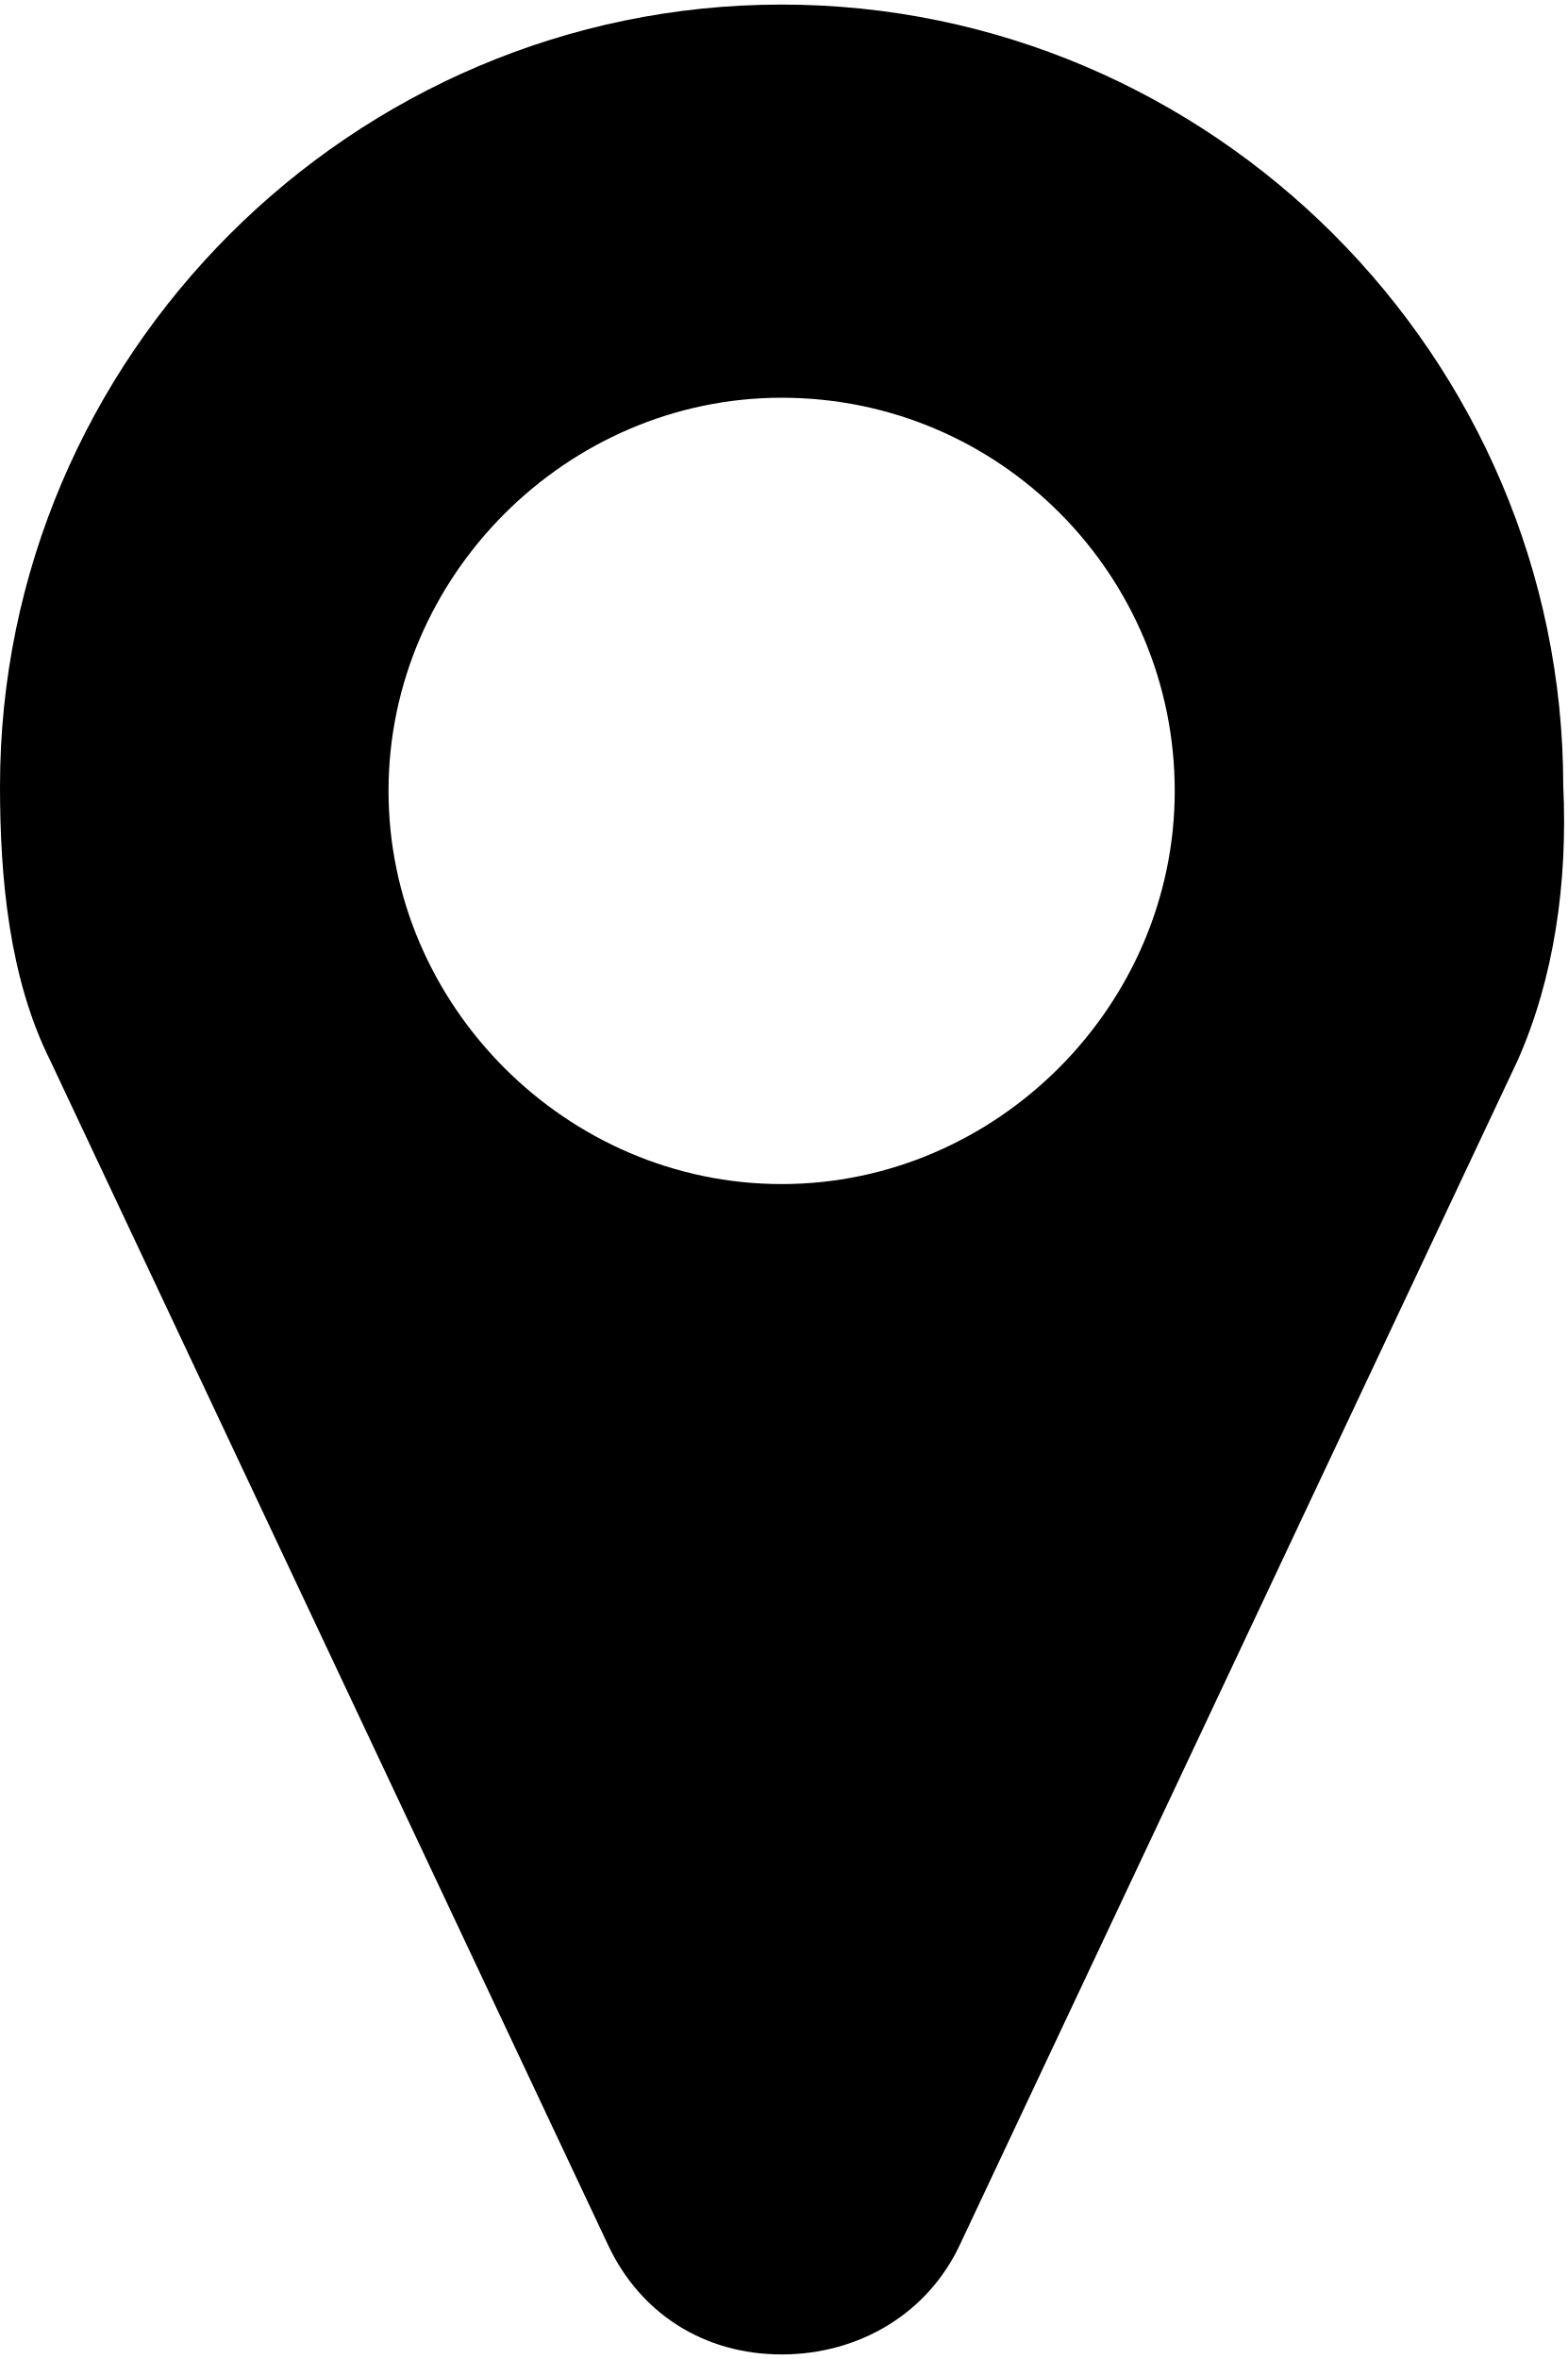
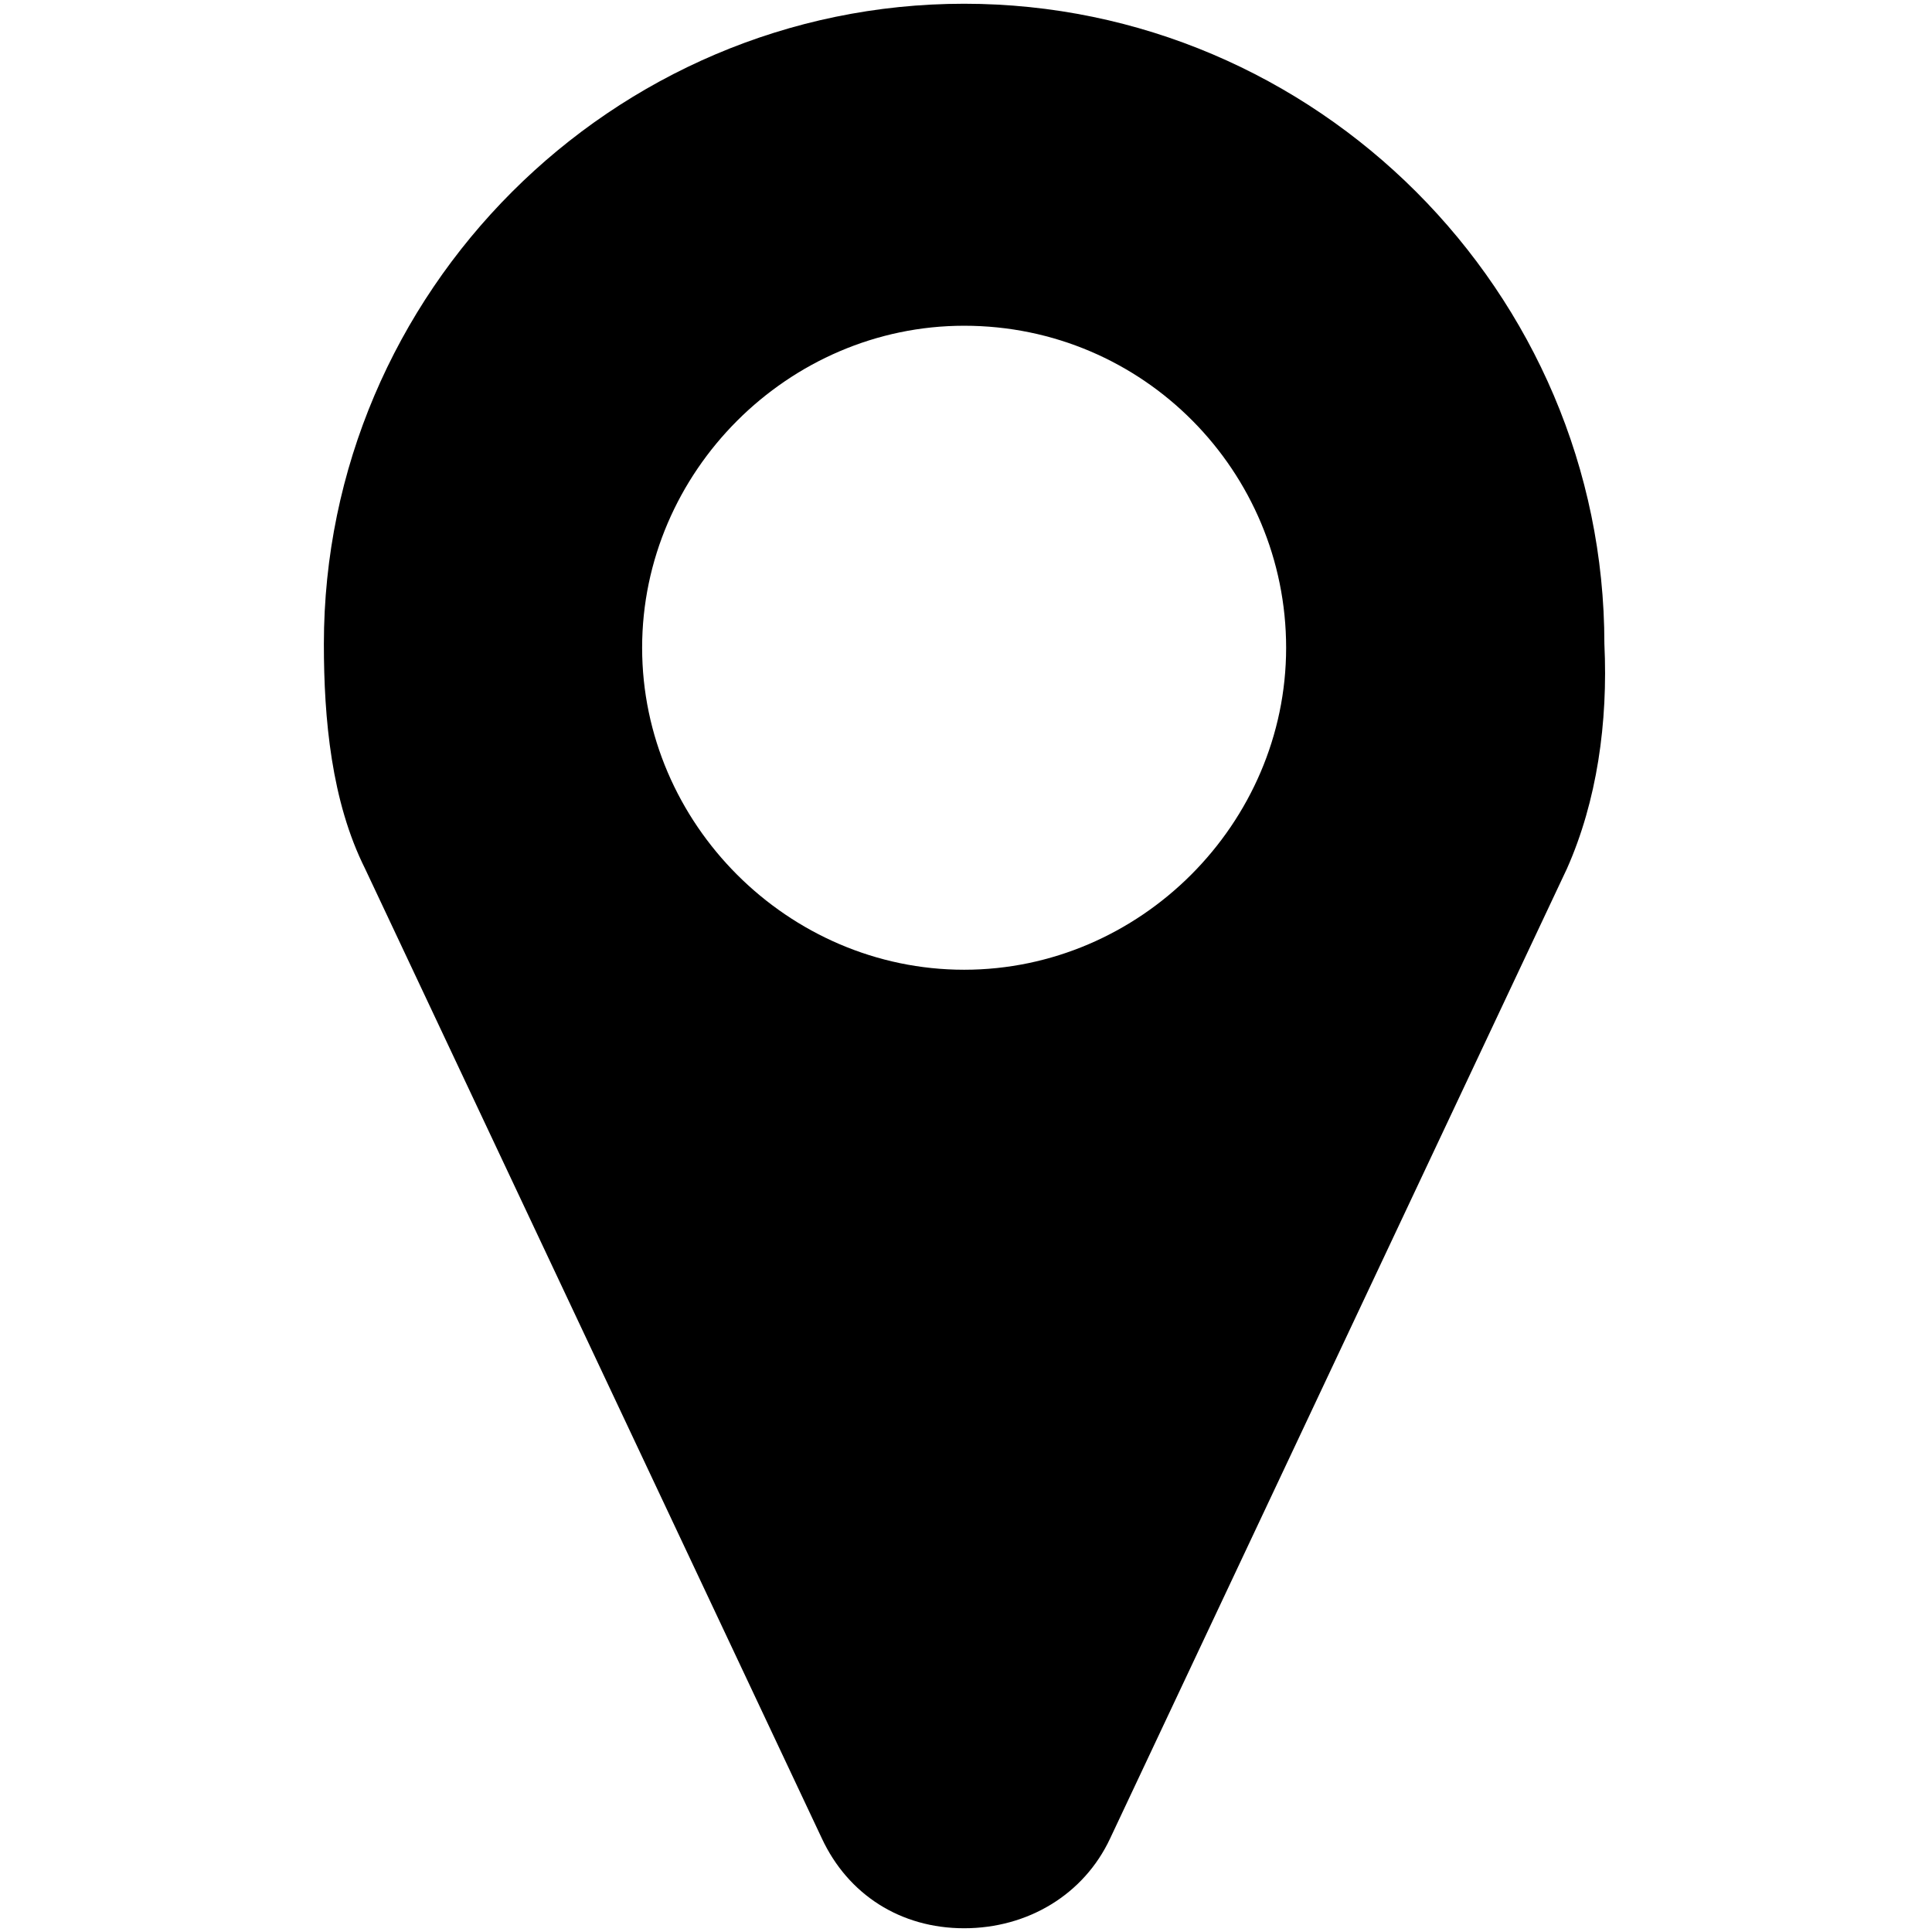
- <svg xmlns="http://www.w3.org/2000/svg" version="1.1" id="Capa_1" x="0px" y="0px" viewBox="0 0 34.3 51.6" style="enable-background:new 0 0 34.3 51.6;" xml:space="preserve">
+ <svg xmlns="http://www.w3.org/2000/svg" version="1.1" id="Capa_1" x="0px" y="0px" width="12px" height="12px" viewBox="0 0 34.3 51.6" style="enable-background:new 0 0 34.3 51.6;" xml:space="preserve">
  <g id="XMLID_197_">
    <path id="XMLID_198_" d="M33.2,23.2L21,49.1c-0.7,1.5-2.2,2.4-3.9,2.4s-3.1-0.9-3.8-2.4L1.1,23.2c-0.9-1.8-1.1-4-1.1-6   C0,7.8,7.7,0.1,17.1,0.1s17.1,7.7,17.1,17.1C34.3,19.3,34,21.4,33.2,23.2z M17.1,8.7c-4.7,0-8.6,3.9-8.6,8.6s3.9,8.6,8.6,8.6   s8.6-3.9,8.6-8.6S21.9,8.7,17.1,8.7z" />
  </g>
</svg>
